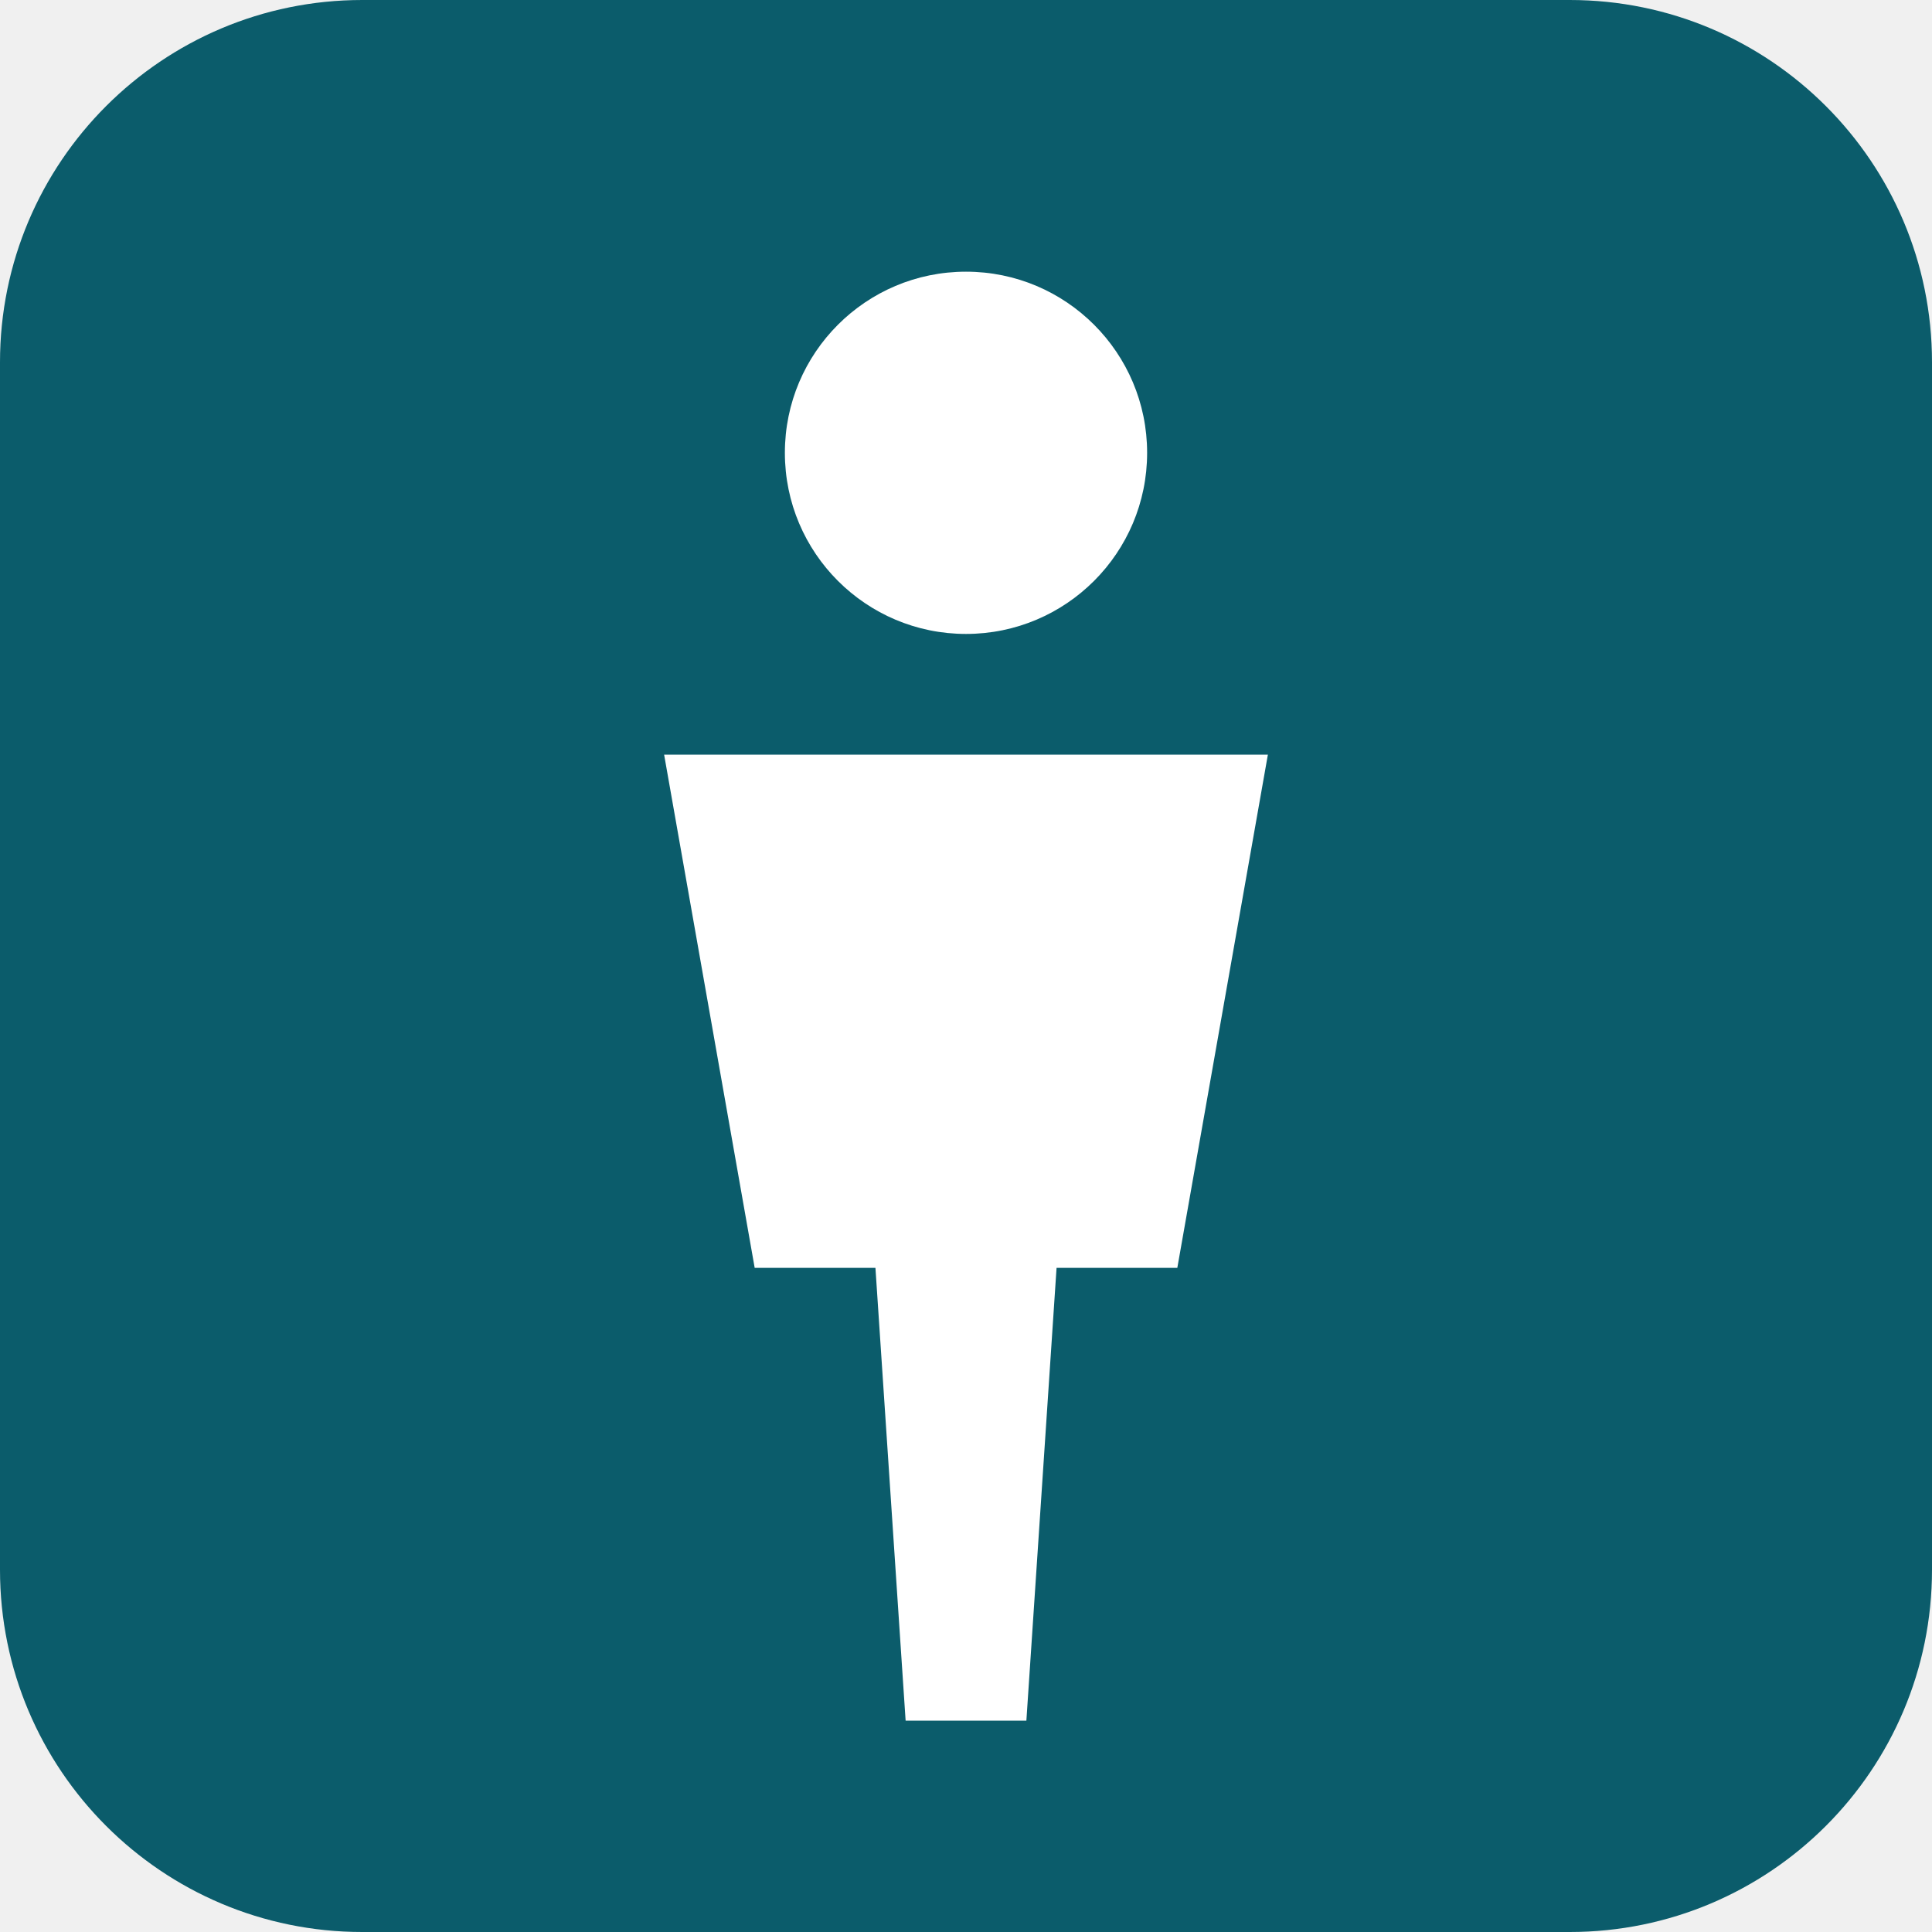
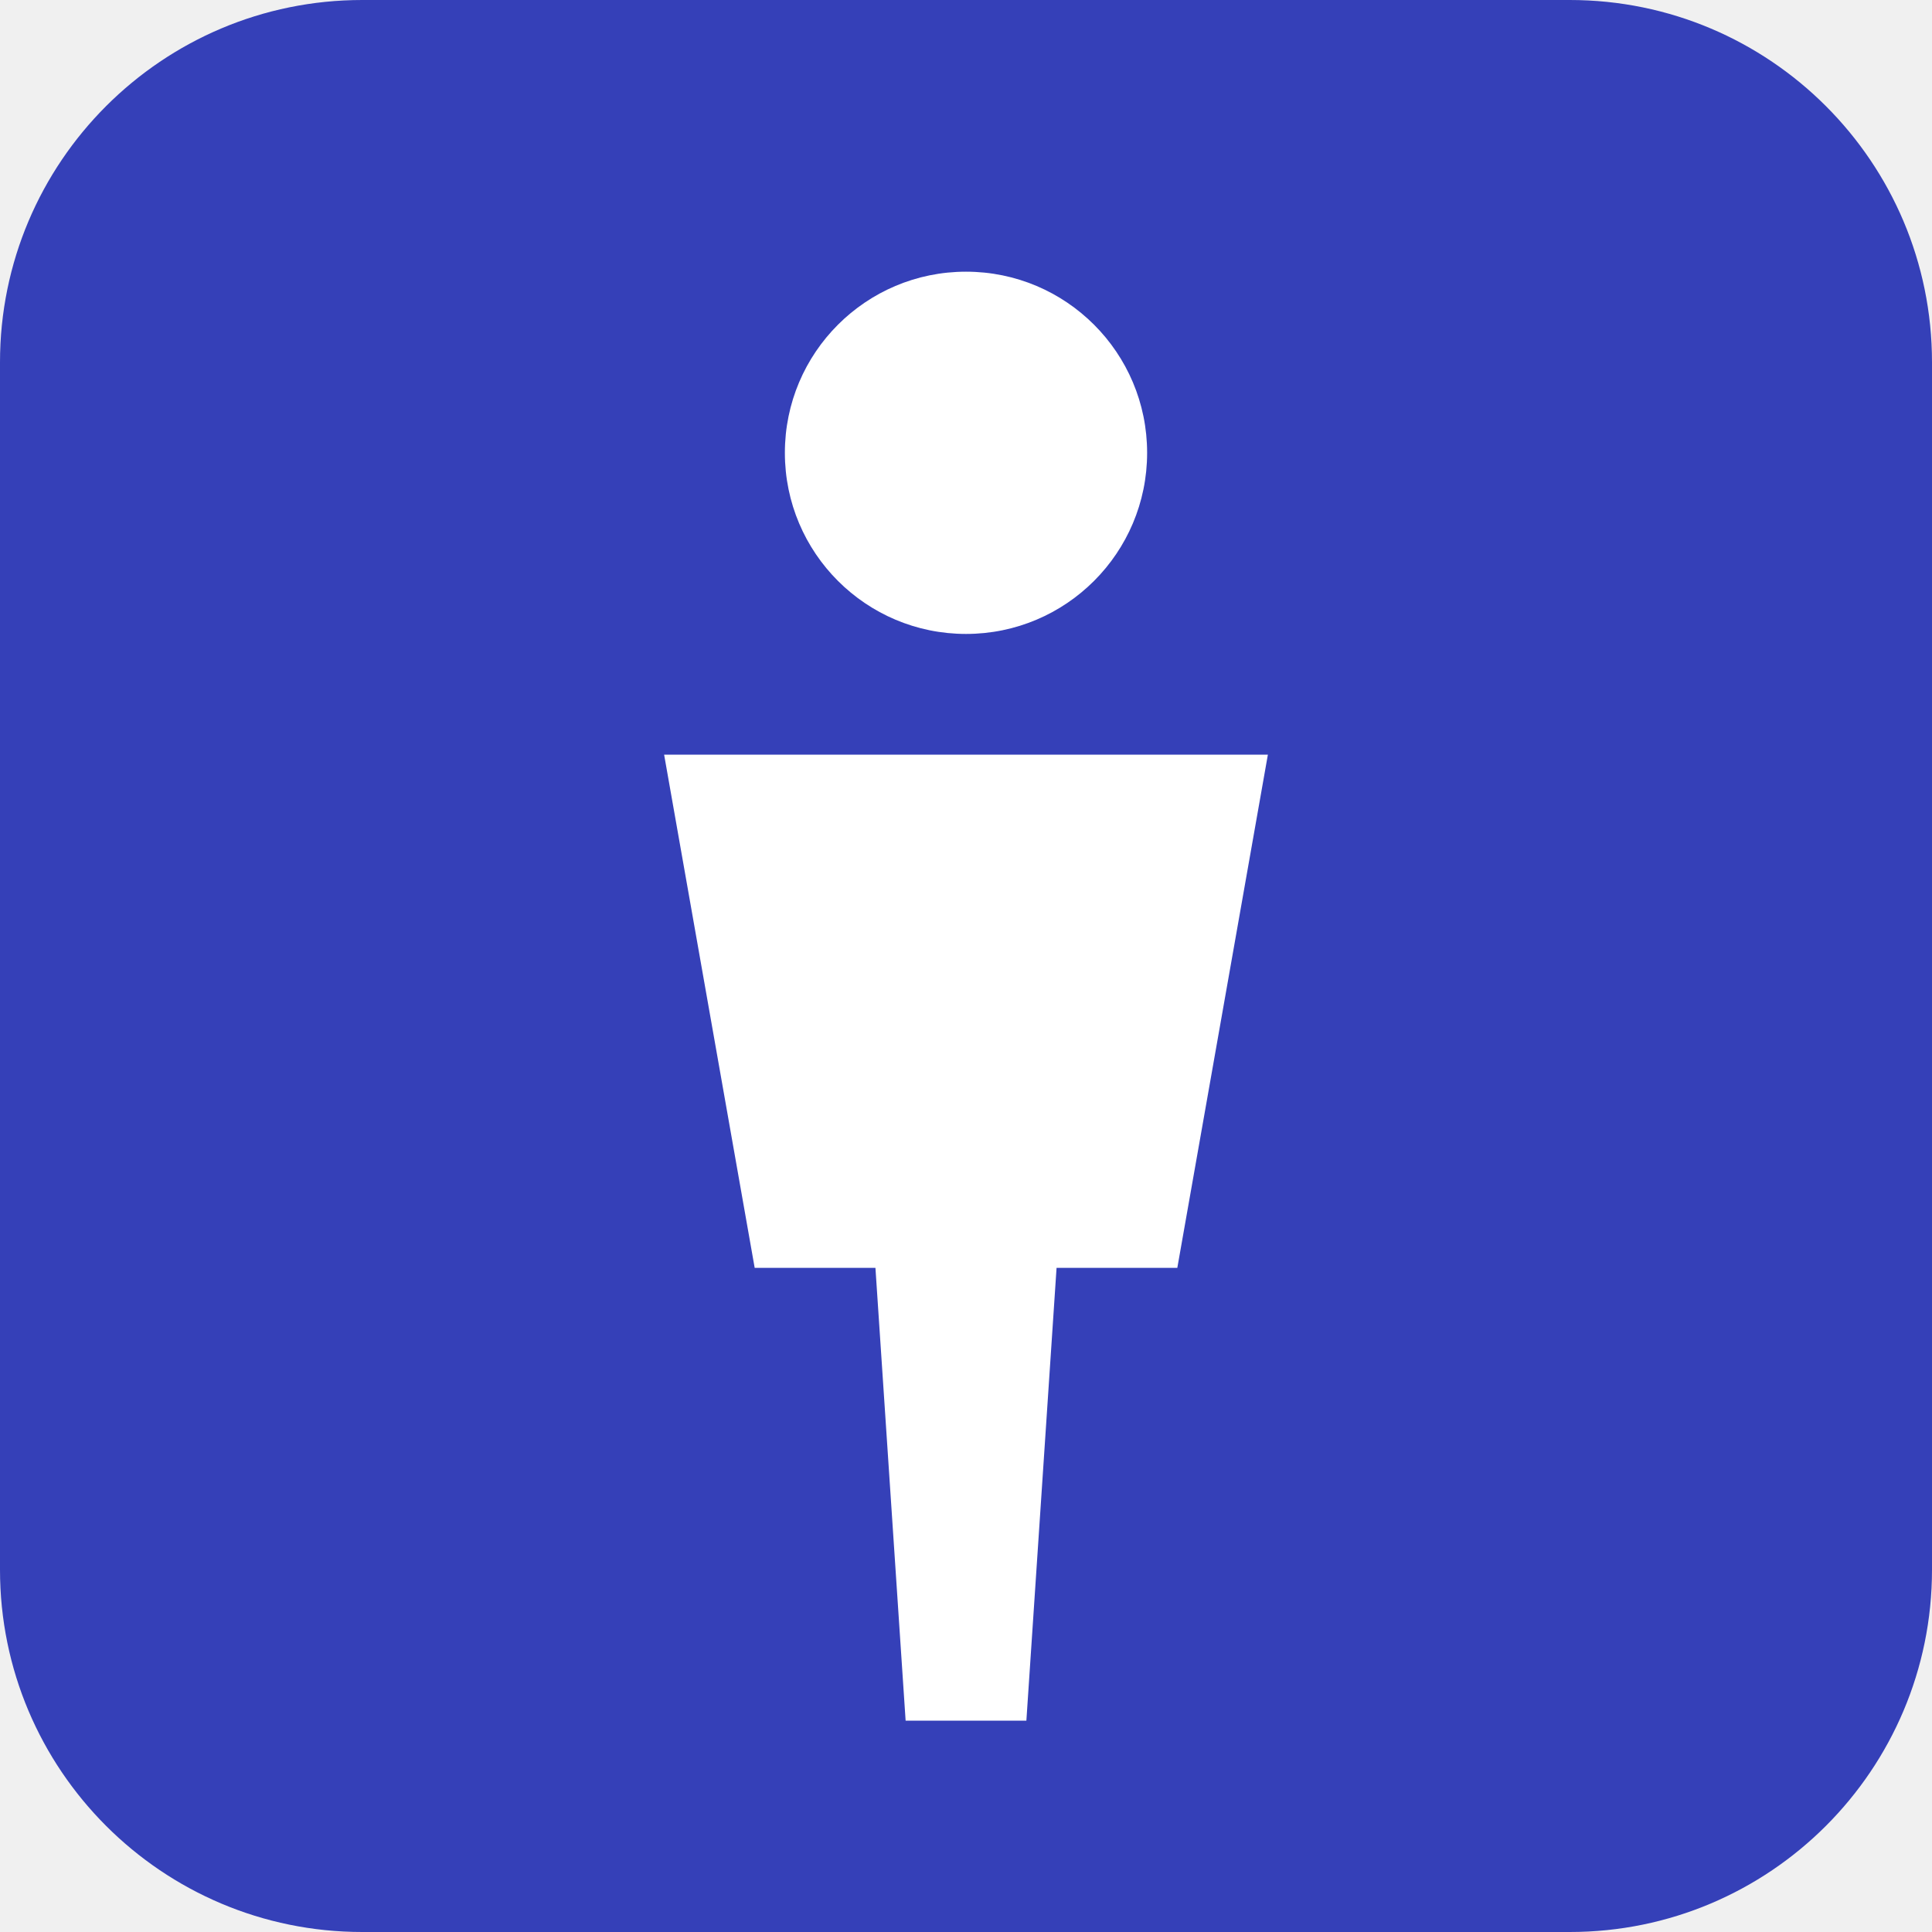
<svg xmlns="http://www.w3.org/2000/svg" viewBox="0 0 128 128">
-   <rect width="128" height="128" rx="24" fill="#0b5c6b" />
+   <rect width="128" height="128" rx="24" fill="#3540b8" />
  <circle cx="64" cy="30" r="12" fill="#fff" />
  <path d="M44 50h40l-6 34h-8l-2 30h-8l-2-30h-8z" fill="#fff" />
</svg>
